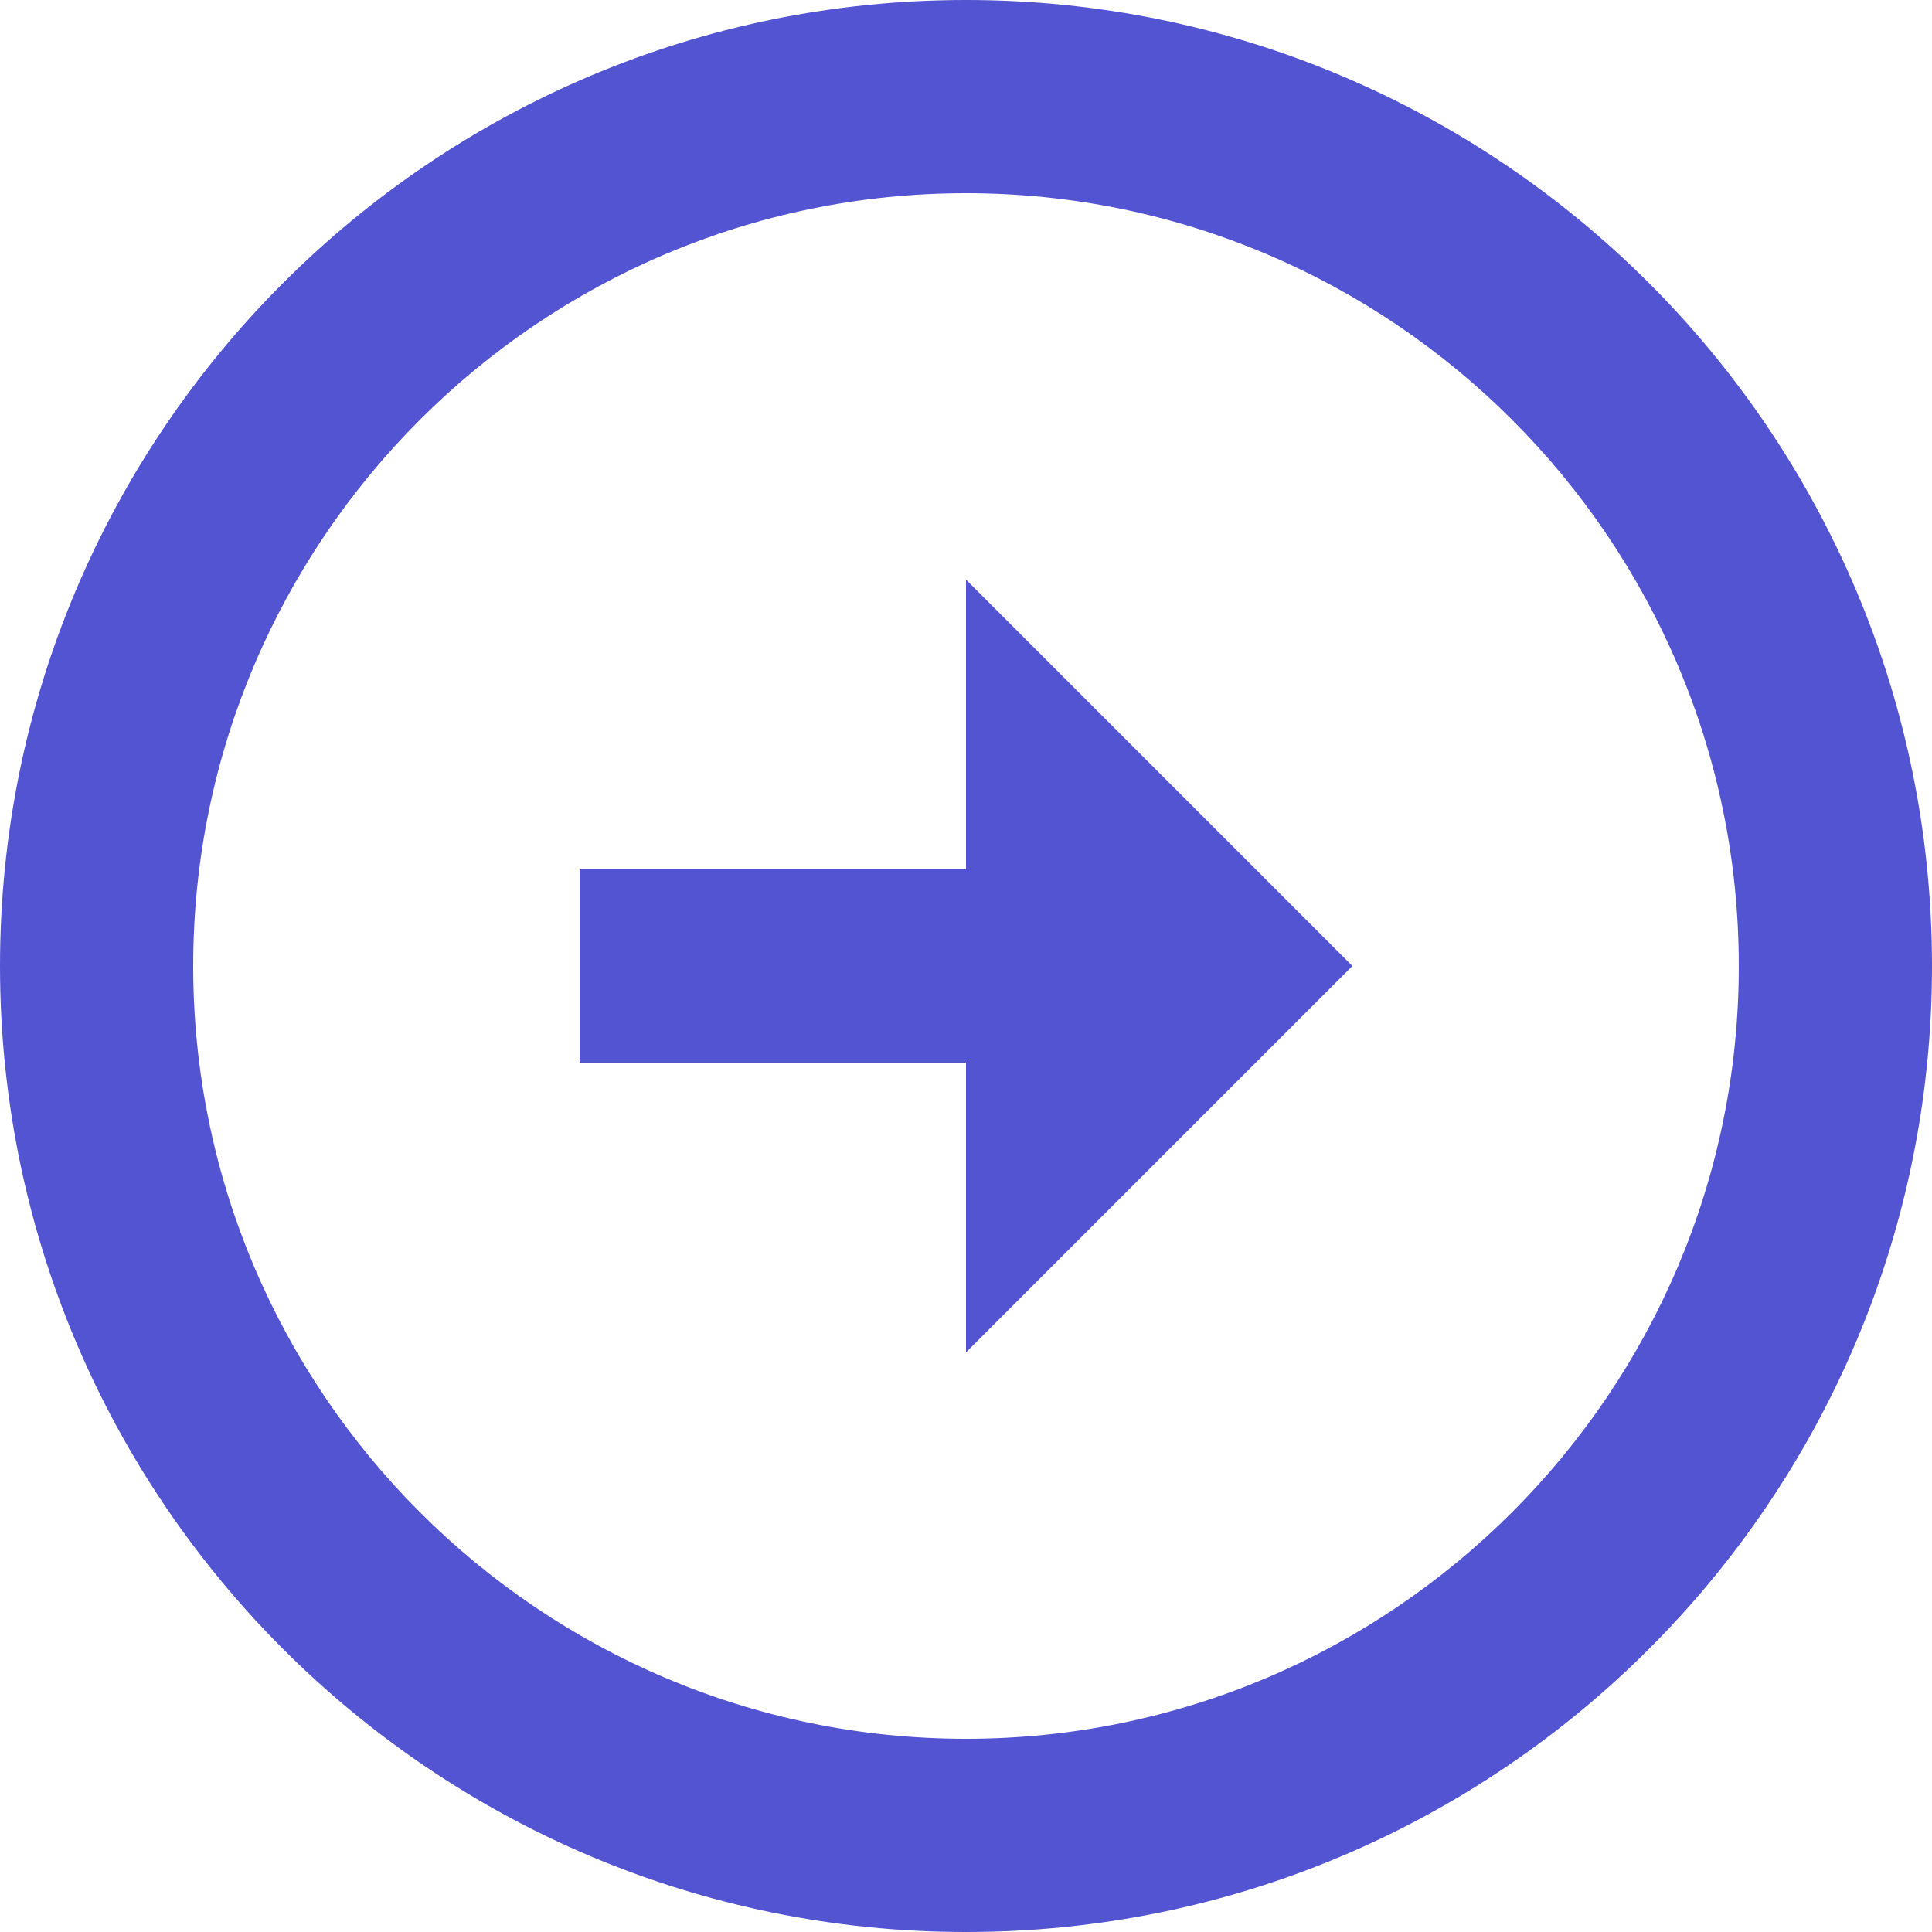
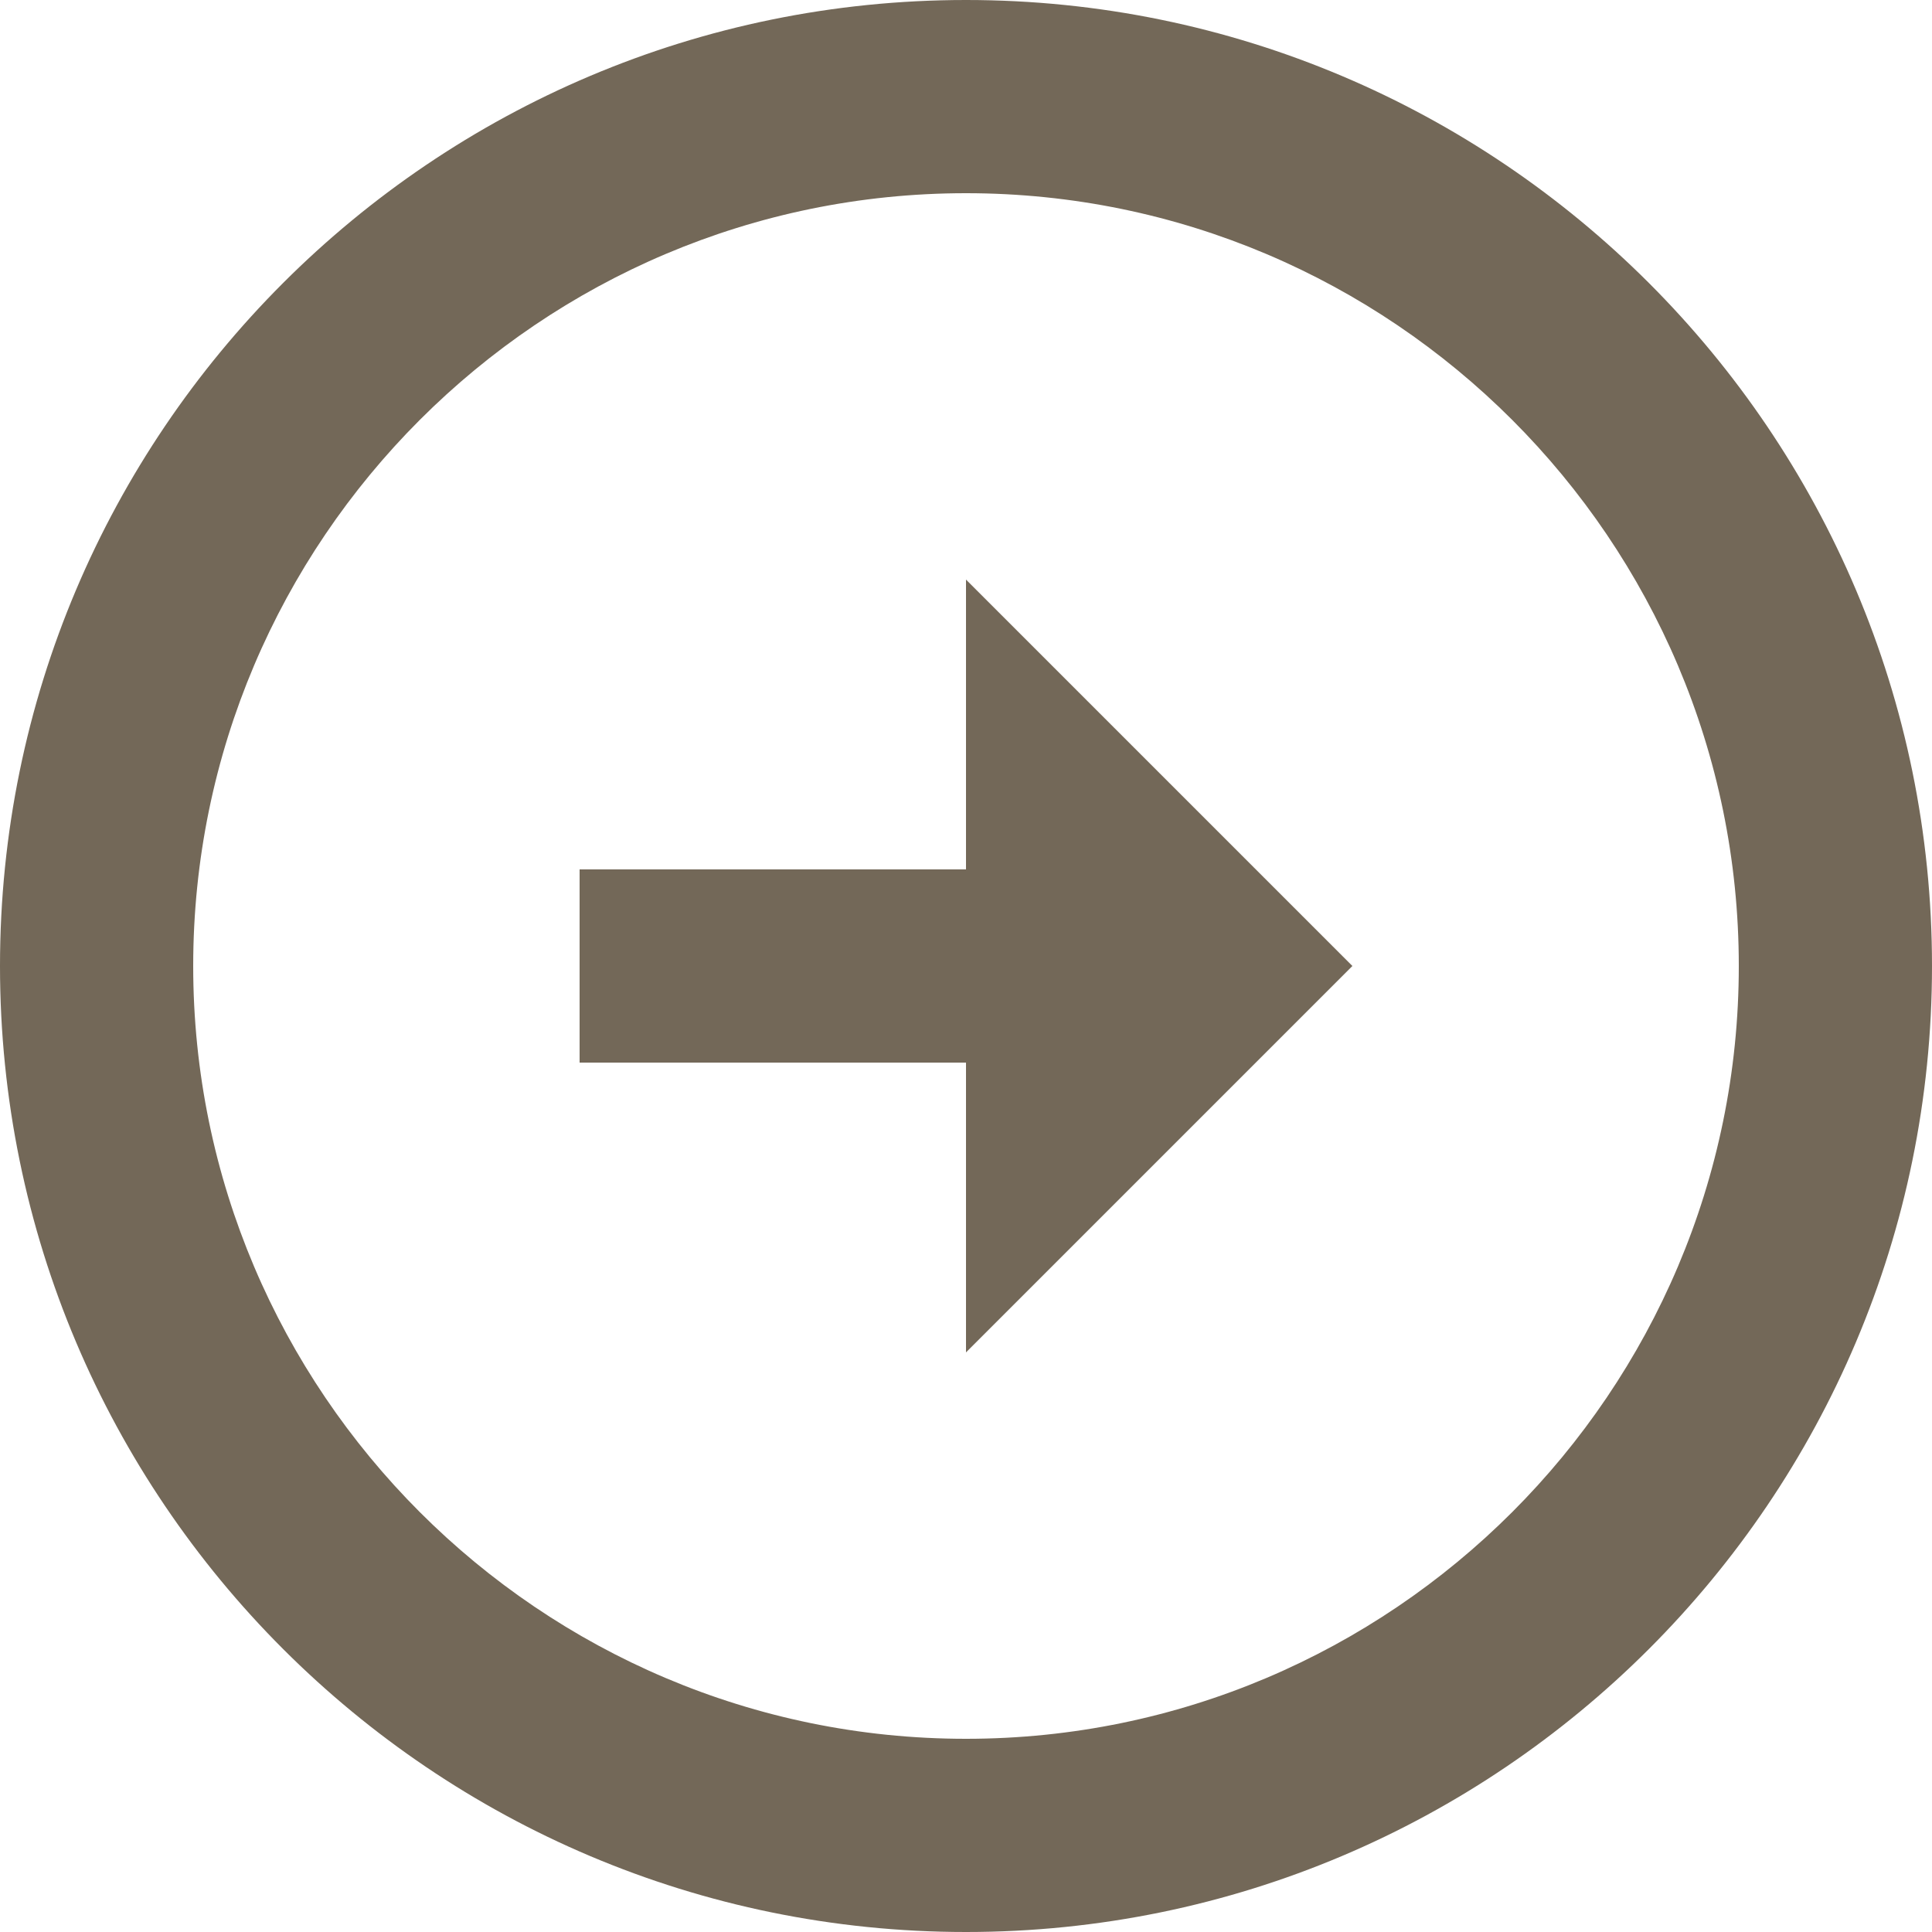
<svg xmlns="http://www.w3.org/2000/svg" width="20" height="20" viewBox="0 0 20 20" fill="none">
-   <path d="M2 10C2 5.59 5.59 2 10 2C14.41 2 18 5.59 18 10C18 14.41 14.41 18 10 18C5.59 18 2 14.41 2 10ZM0 10C0 15.52 4.48 20 10 20C15.52 20 20 15.52 20 10C20 4.48 15.52 0 10 0C4.48 0 0 4.48 0 10ZM10 9H6L6 11H10V14L14 10L10 6L10 9Z" fill="#5354D2" />
+   <path d="M2 10C2 5.59 5.59 2 10 2C14.41 2 18 5.59 18 10C18 14.41 14.41 18 10 18C5.59 18 2 14.41 2 10ZM0 10C0 15.52 4.48 20 10 20C15.52 20 20 15.52 20 10C20 4.48 15.52 0 10 0C4.48 0 0 4.48 0 10ZM10 9H6L6 11H10V14L14 10L10 6L10 9Z" fill="#736858" />
</svg>
